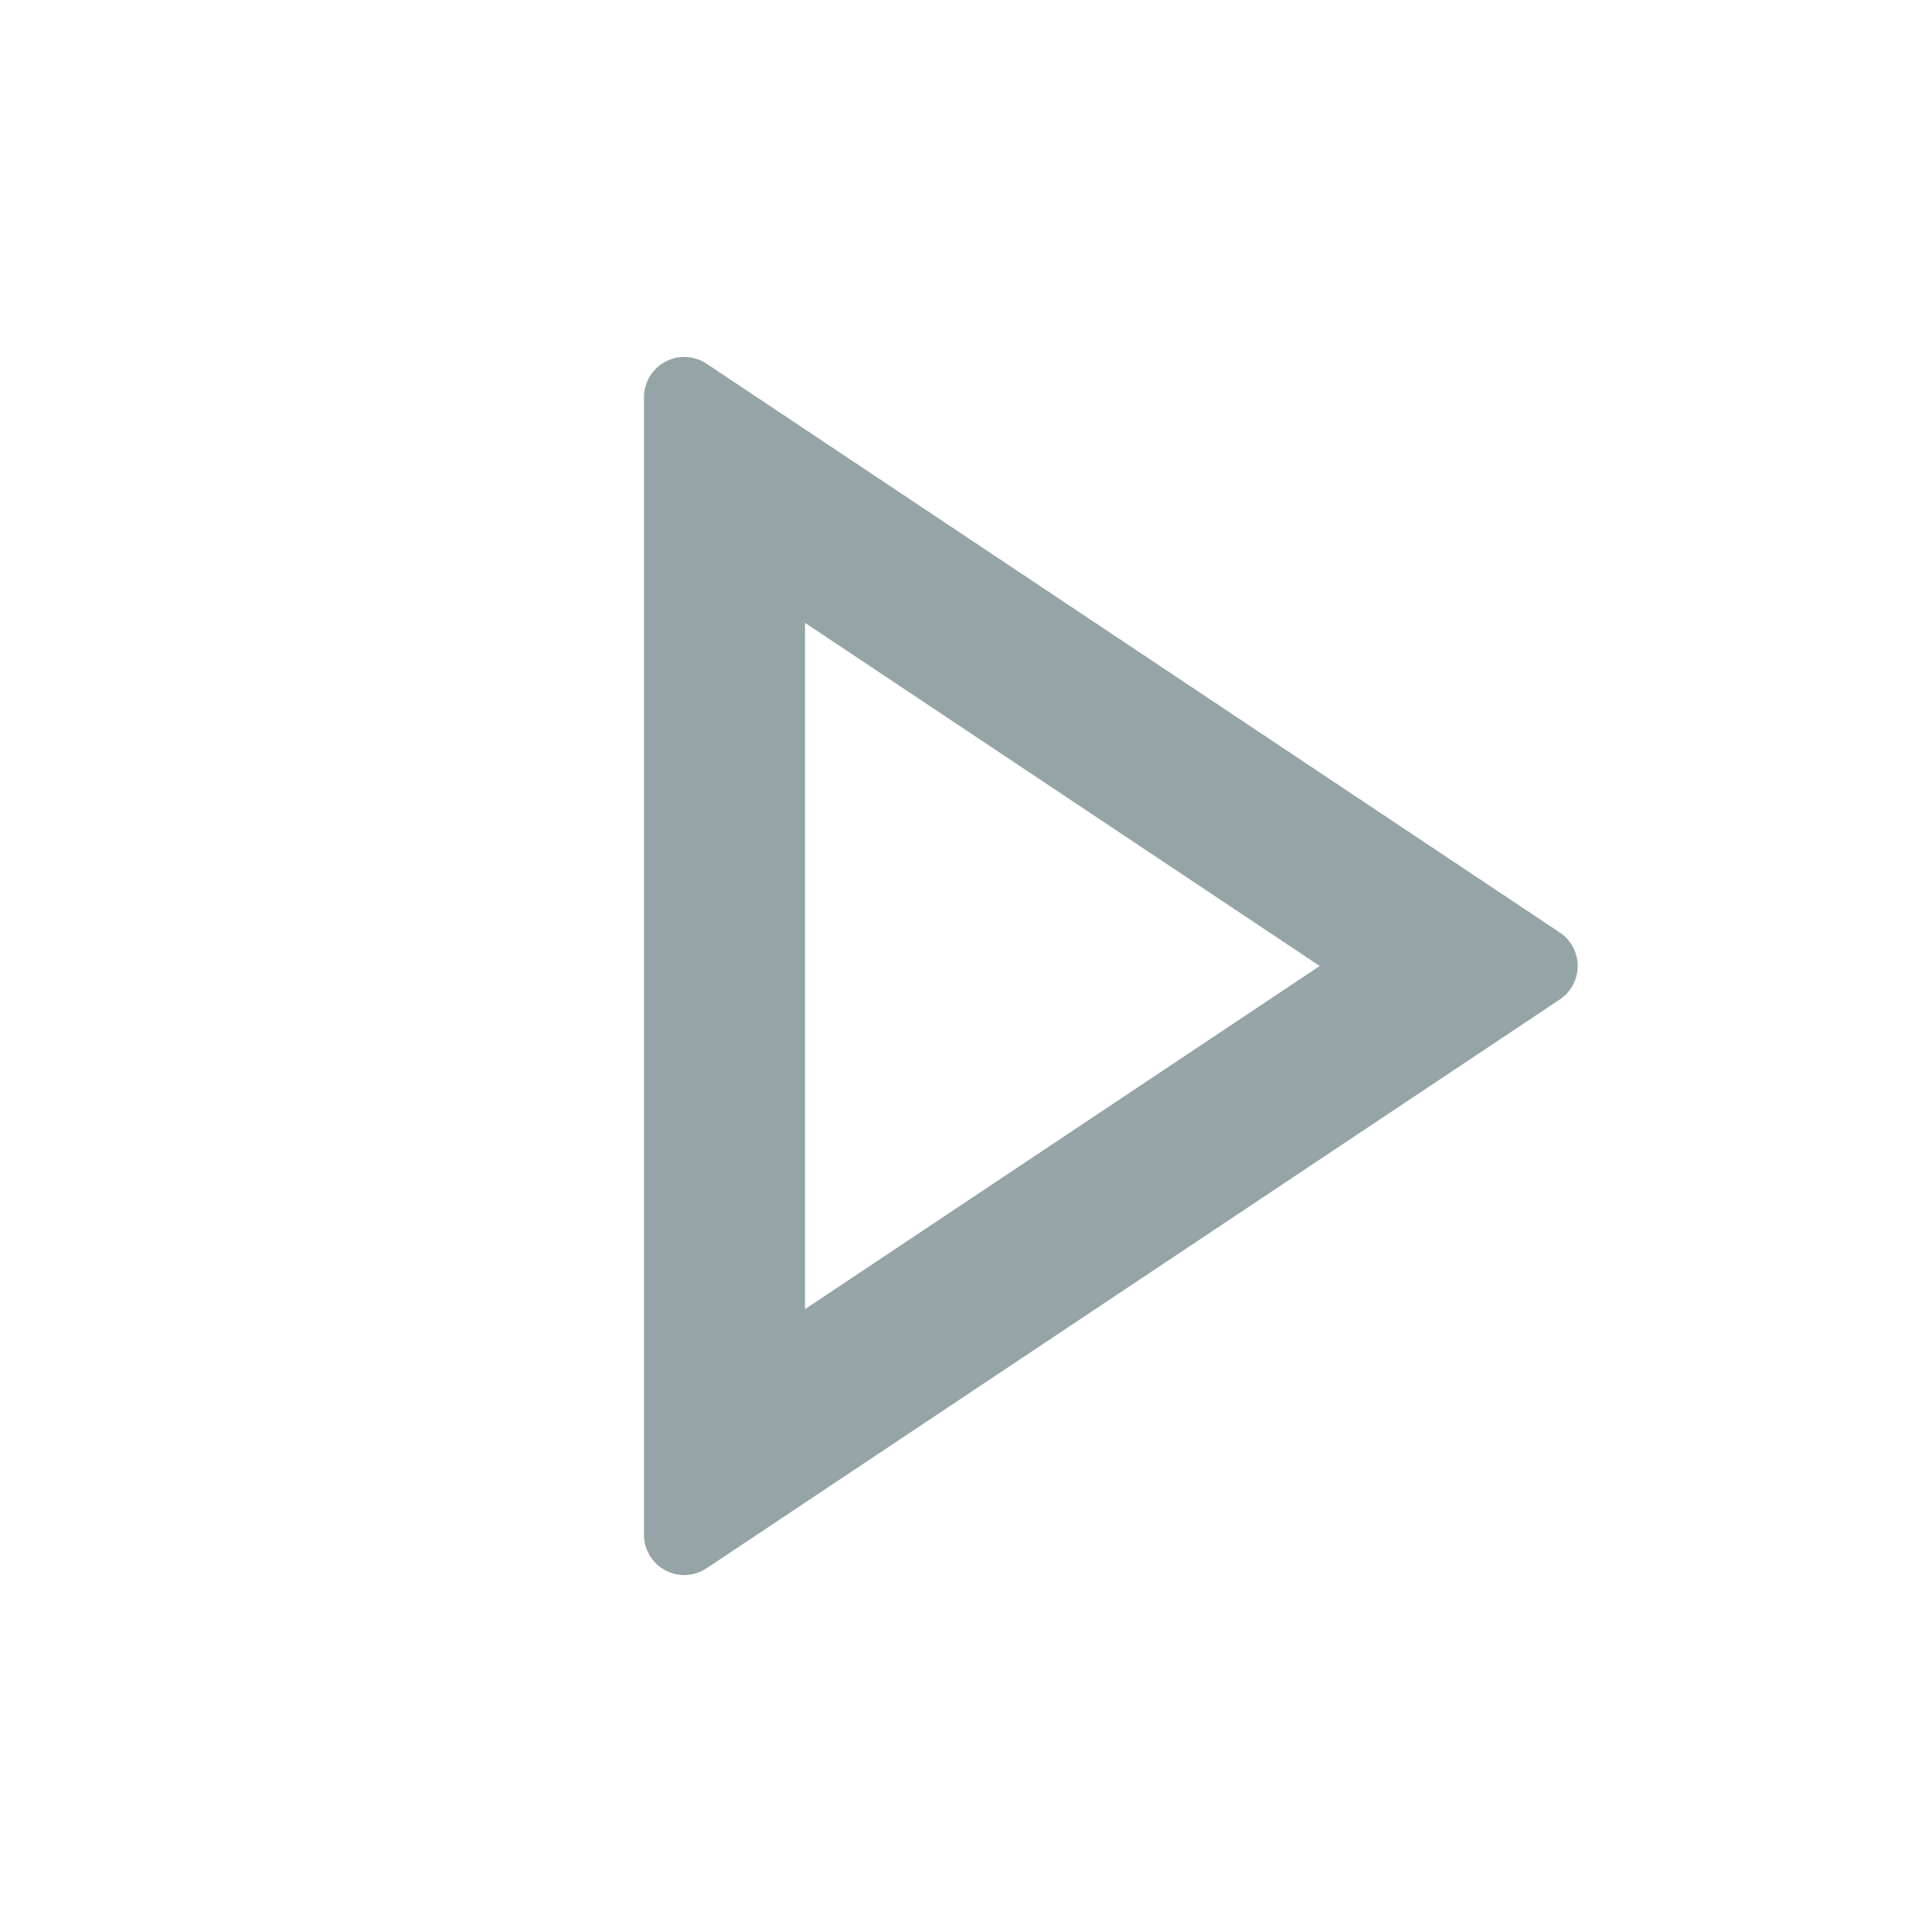
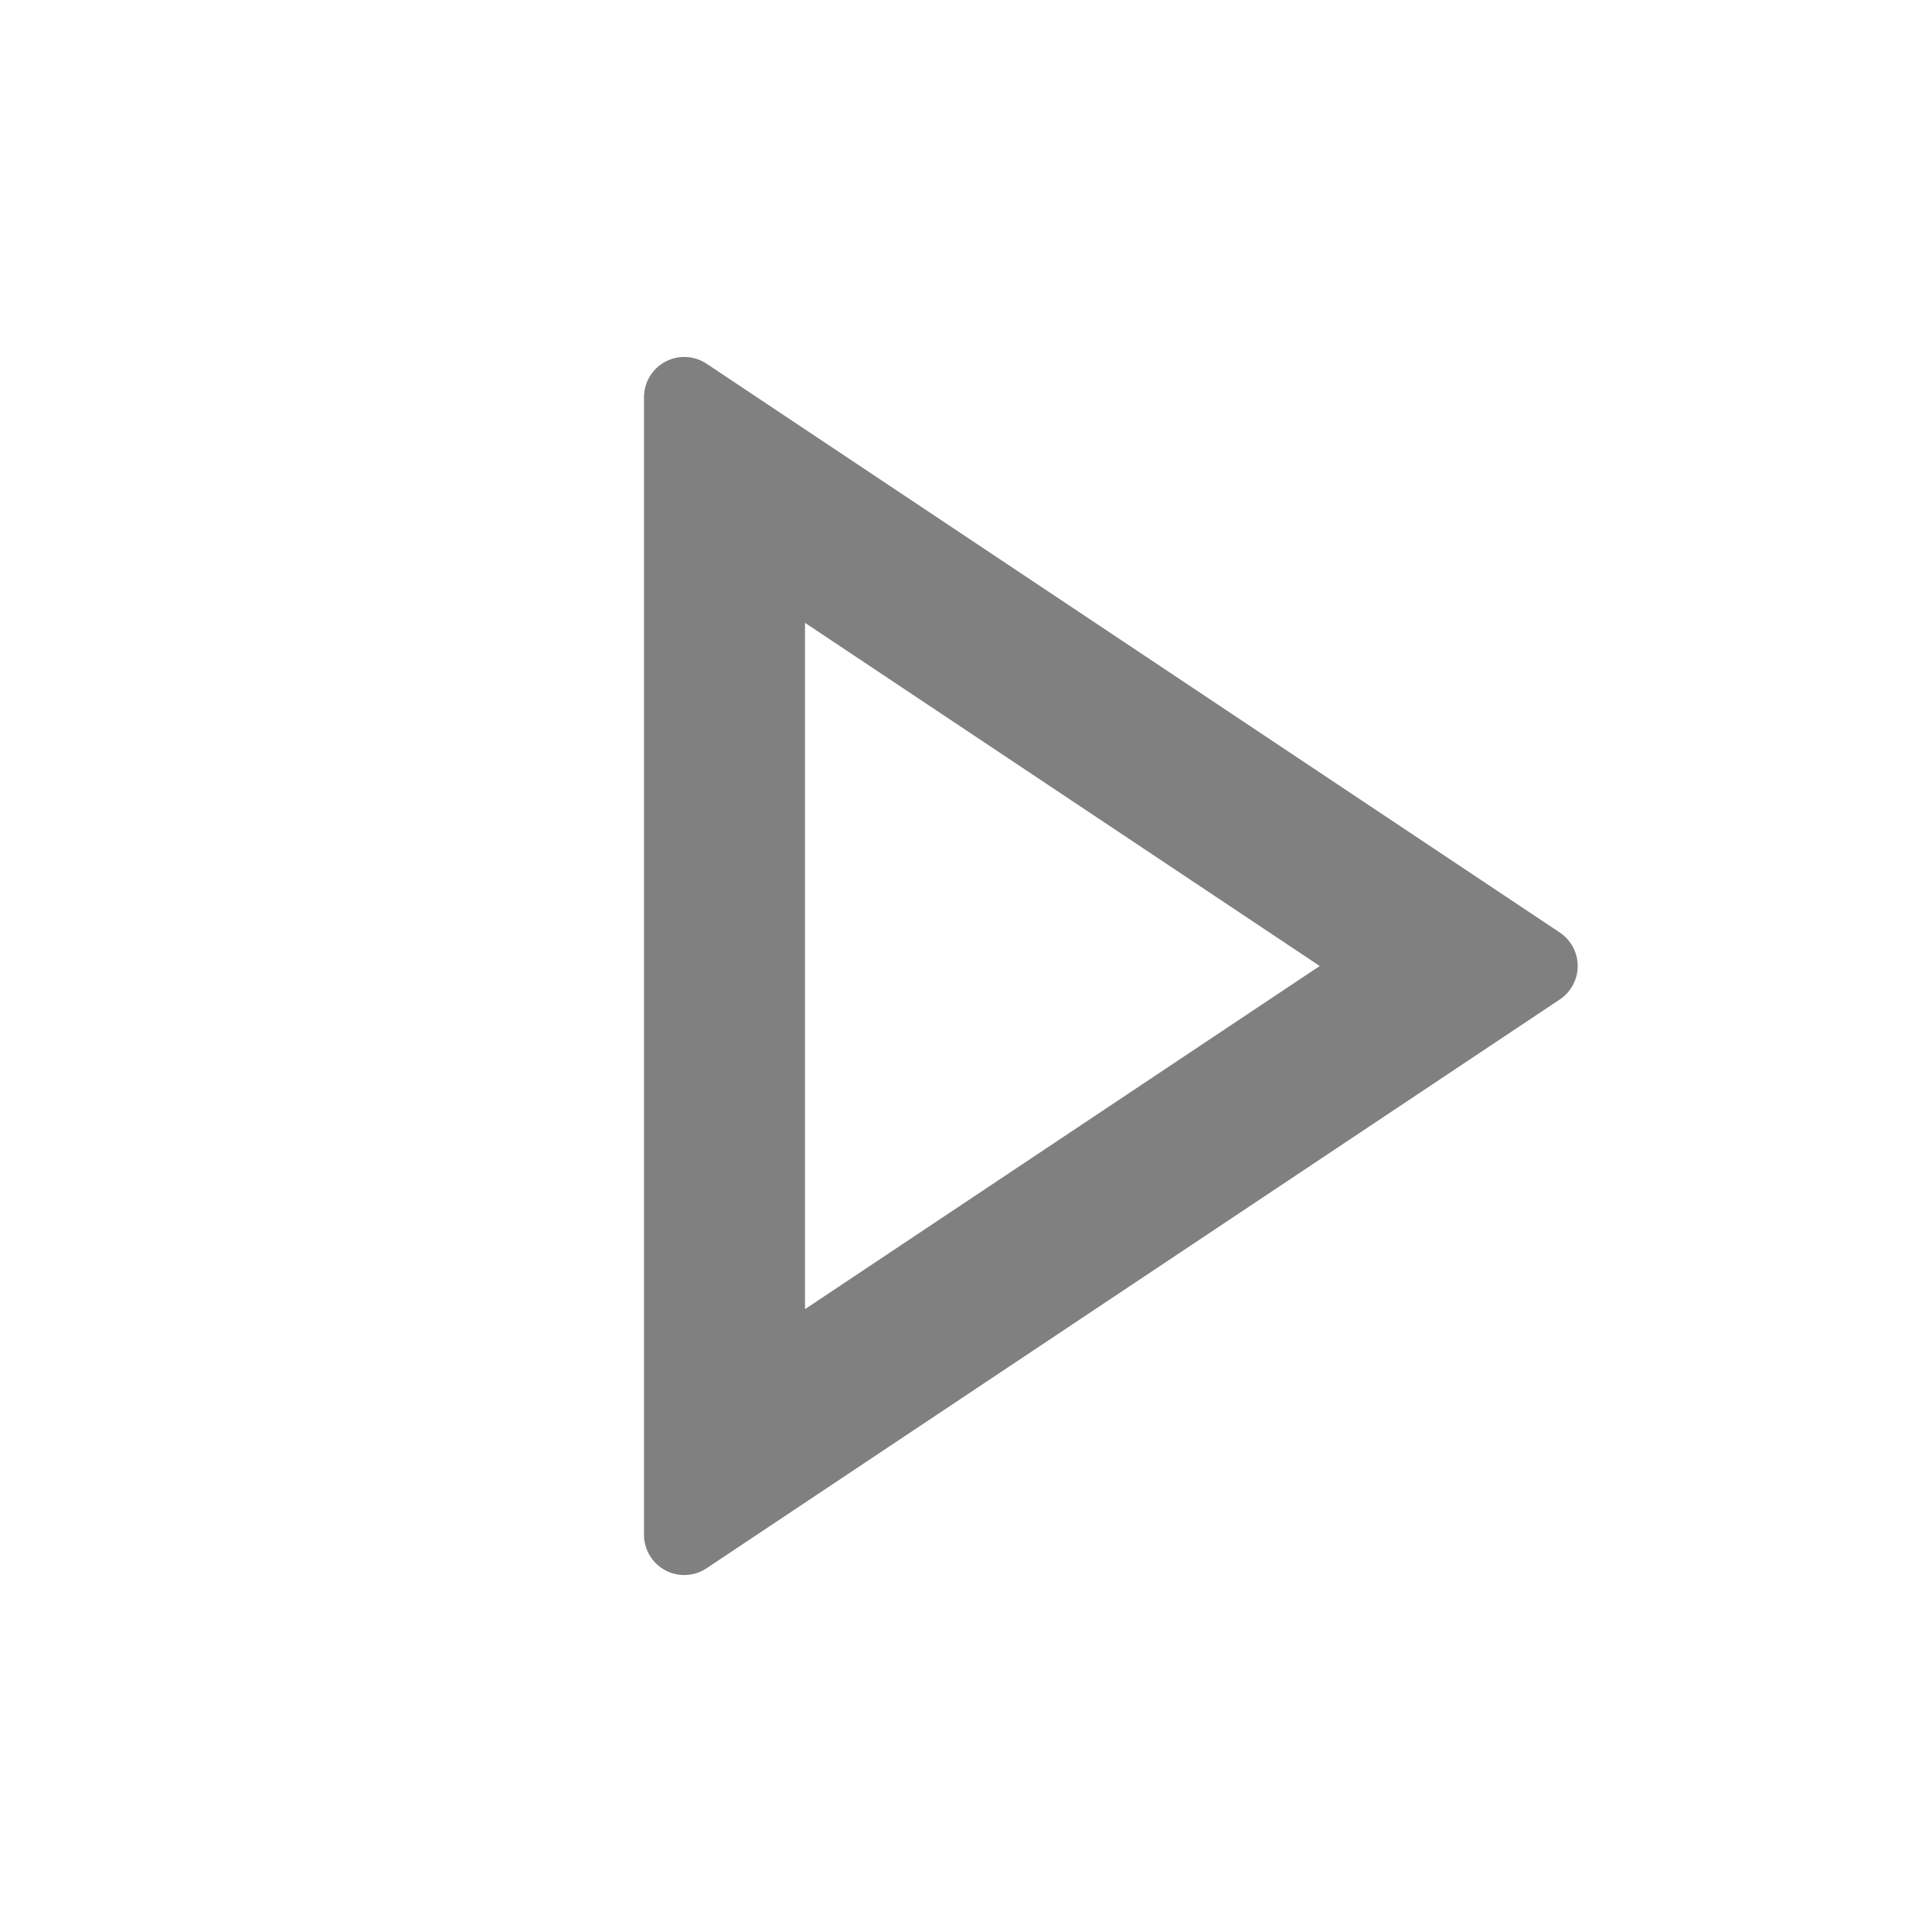
<svg xmlns="http://www.w3.org/2000/svg" viewBox="0 0 24 24" width="24" height="24">
  <path fill="none" d="M0 0h24v24H0z" />
-   <path d="M16.394 12L10 7.737v8.526L16.394 12zm2.982.416L8.777 19.482A.5.5 0 0 1 8 19.066V4.934a.5.5 0 0 1 .777-.416l10.599 7.066a.5.5 0 0 1 0 .832z" fill="rgba(149,164,166,1)" />
+   <path d="M16.394 12L10 7.737v8.526L16.394 12zm2.982.416L8.777 19.482A.5.5 0 0 1 8 19.066V4.934a.5.5 0 0 1 .777-.416l10.599 7.066a.5.5 0 0 1 0 .832z" fill="rgba(128,128,128,1)" />
</svg>
